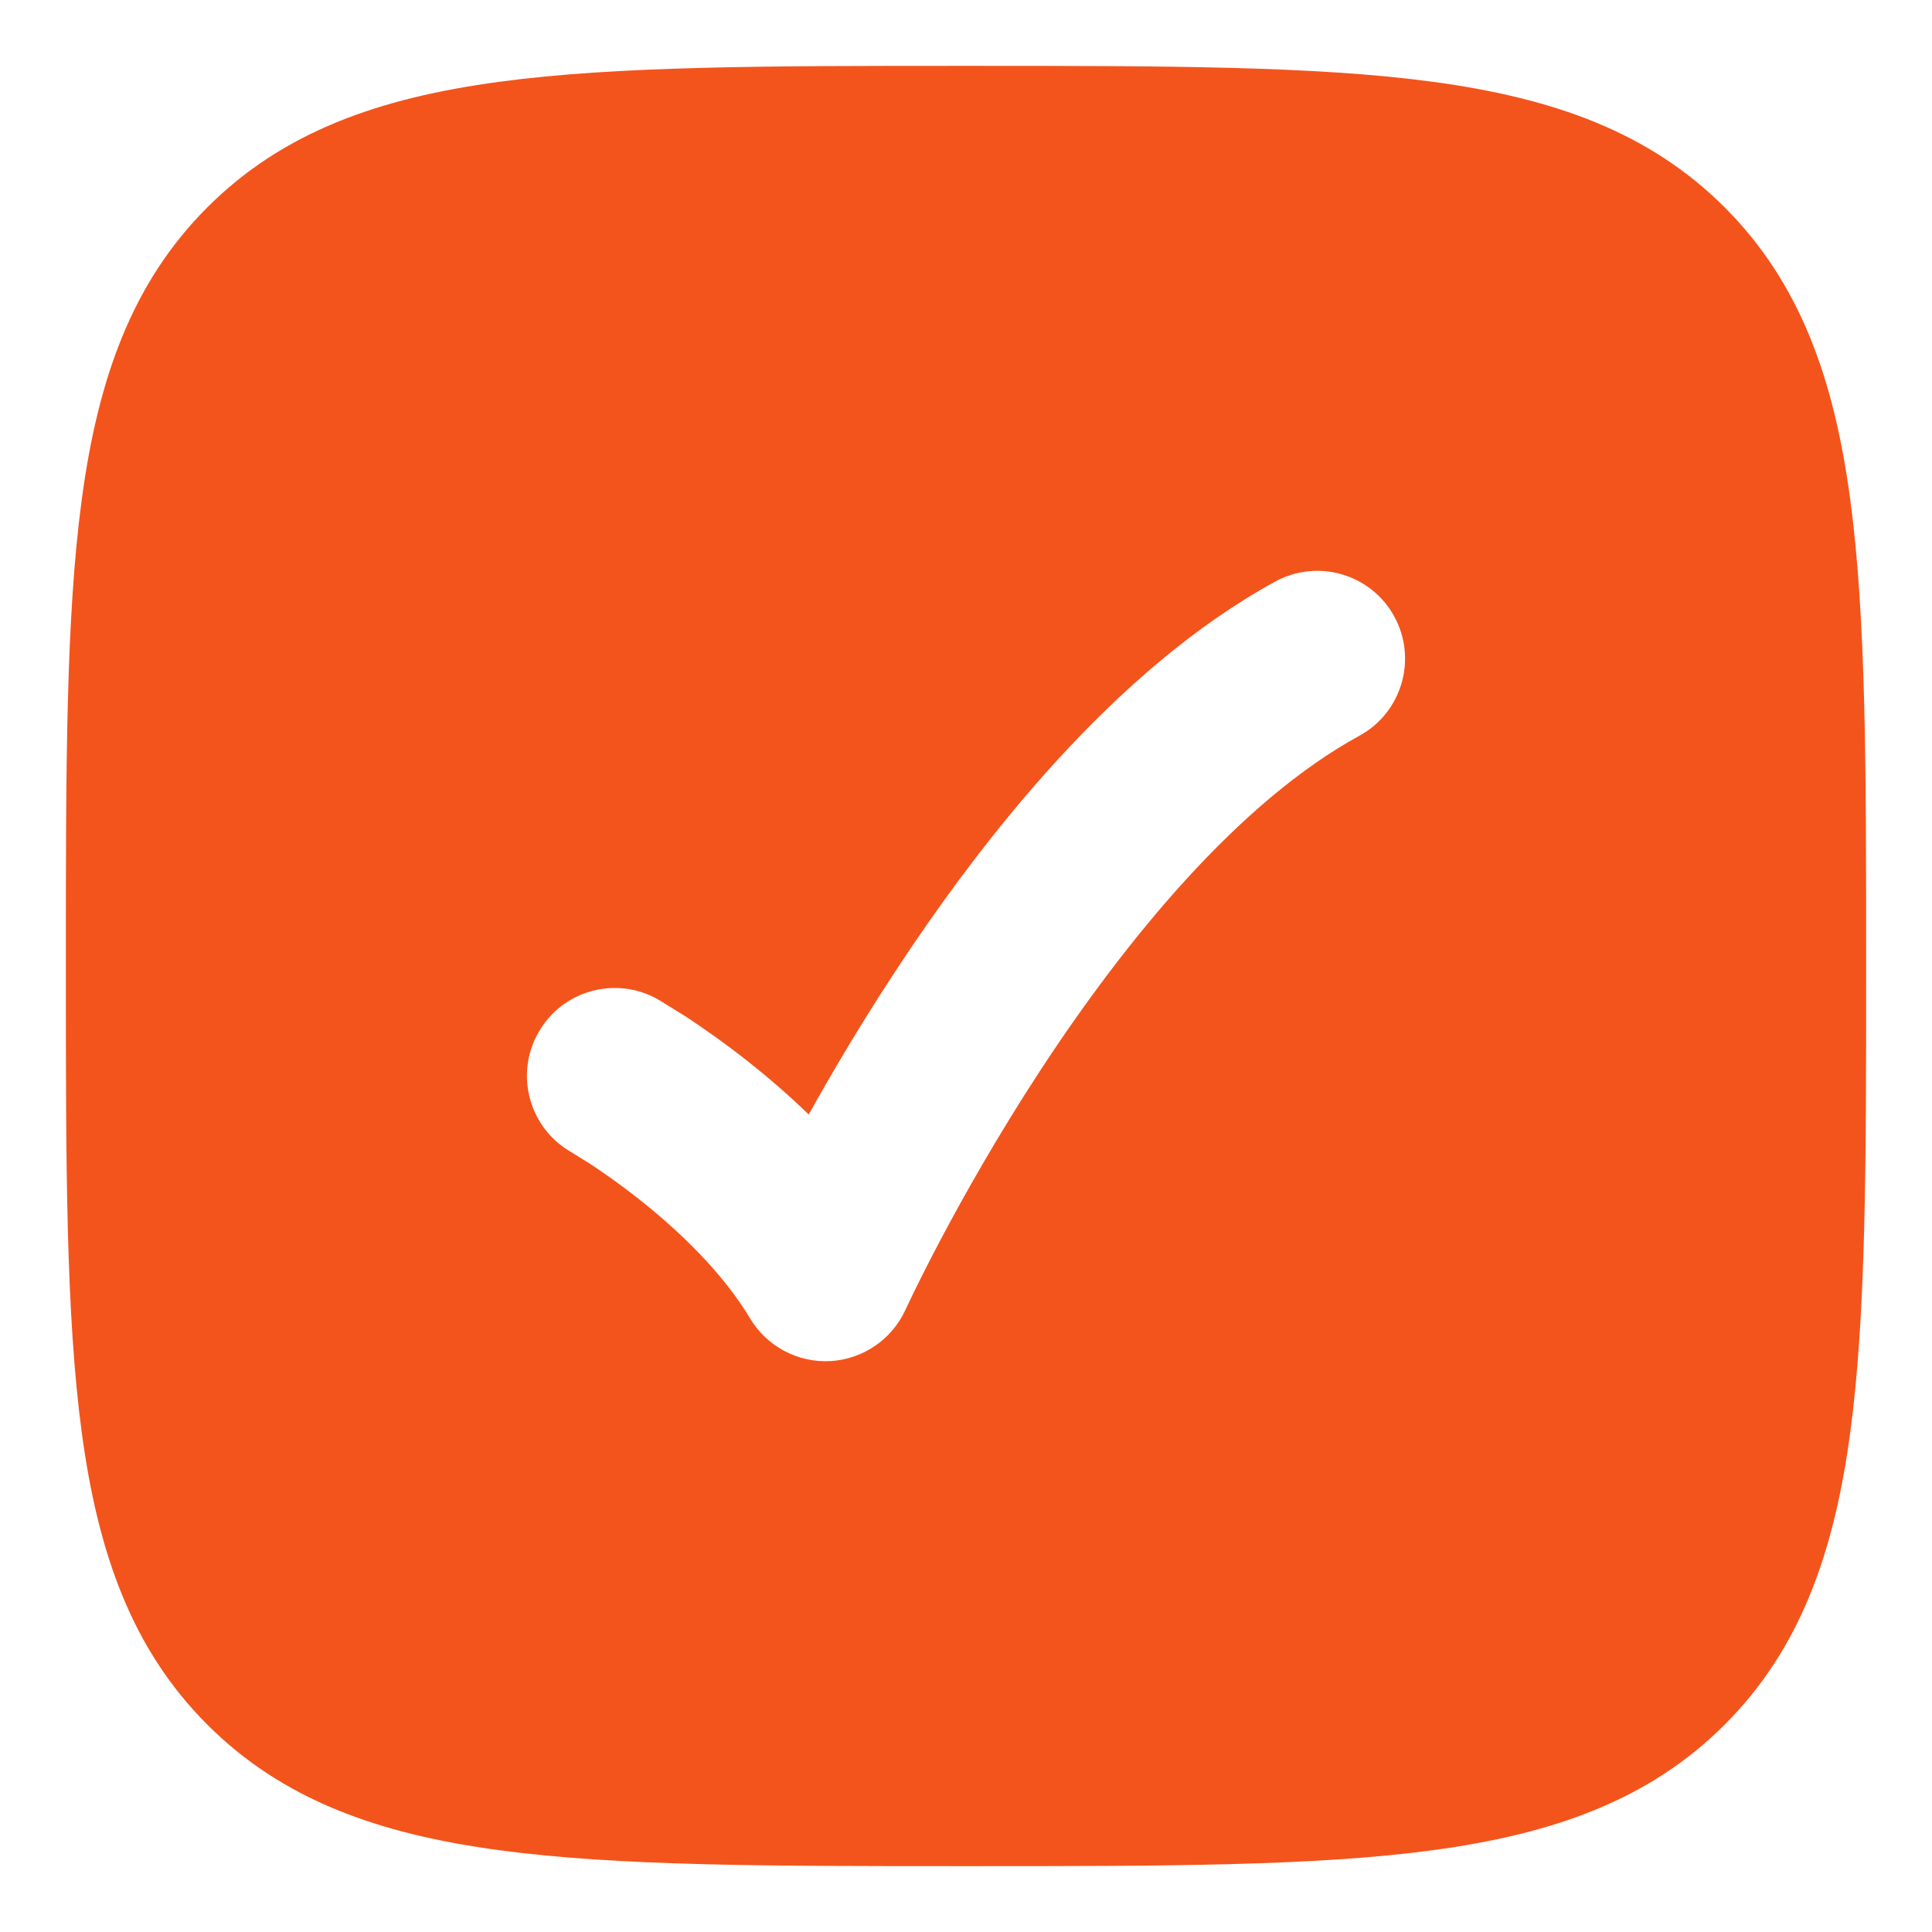
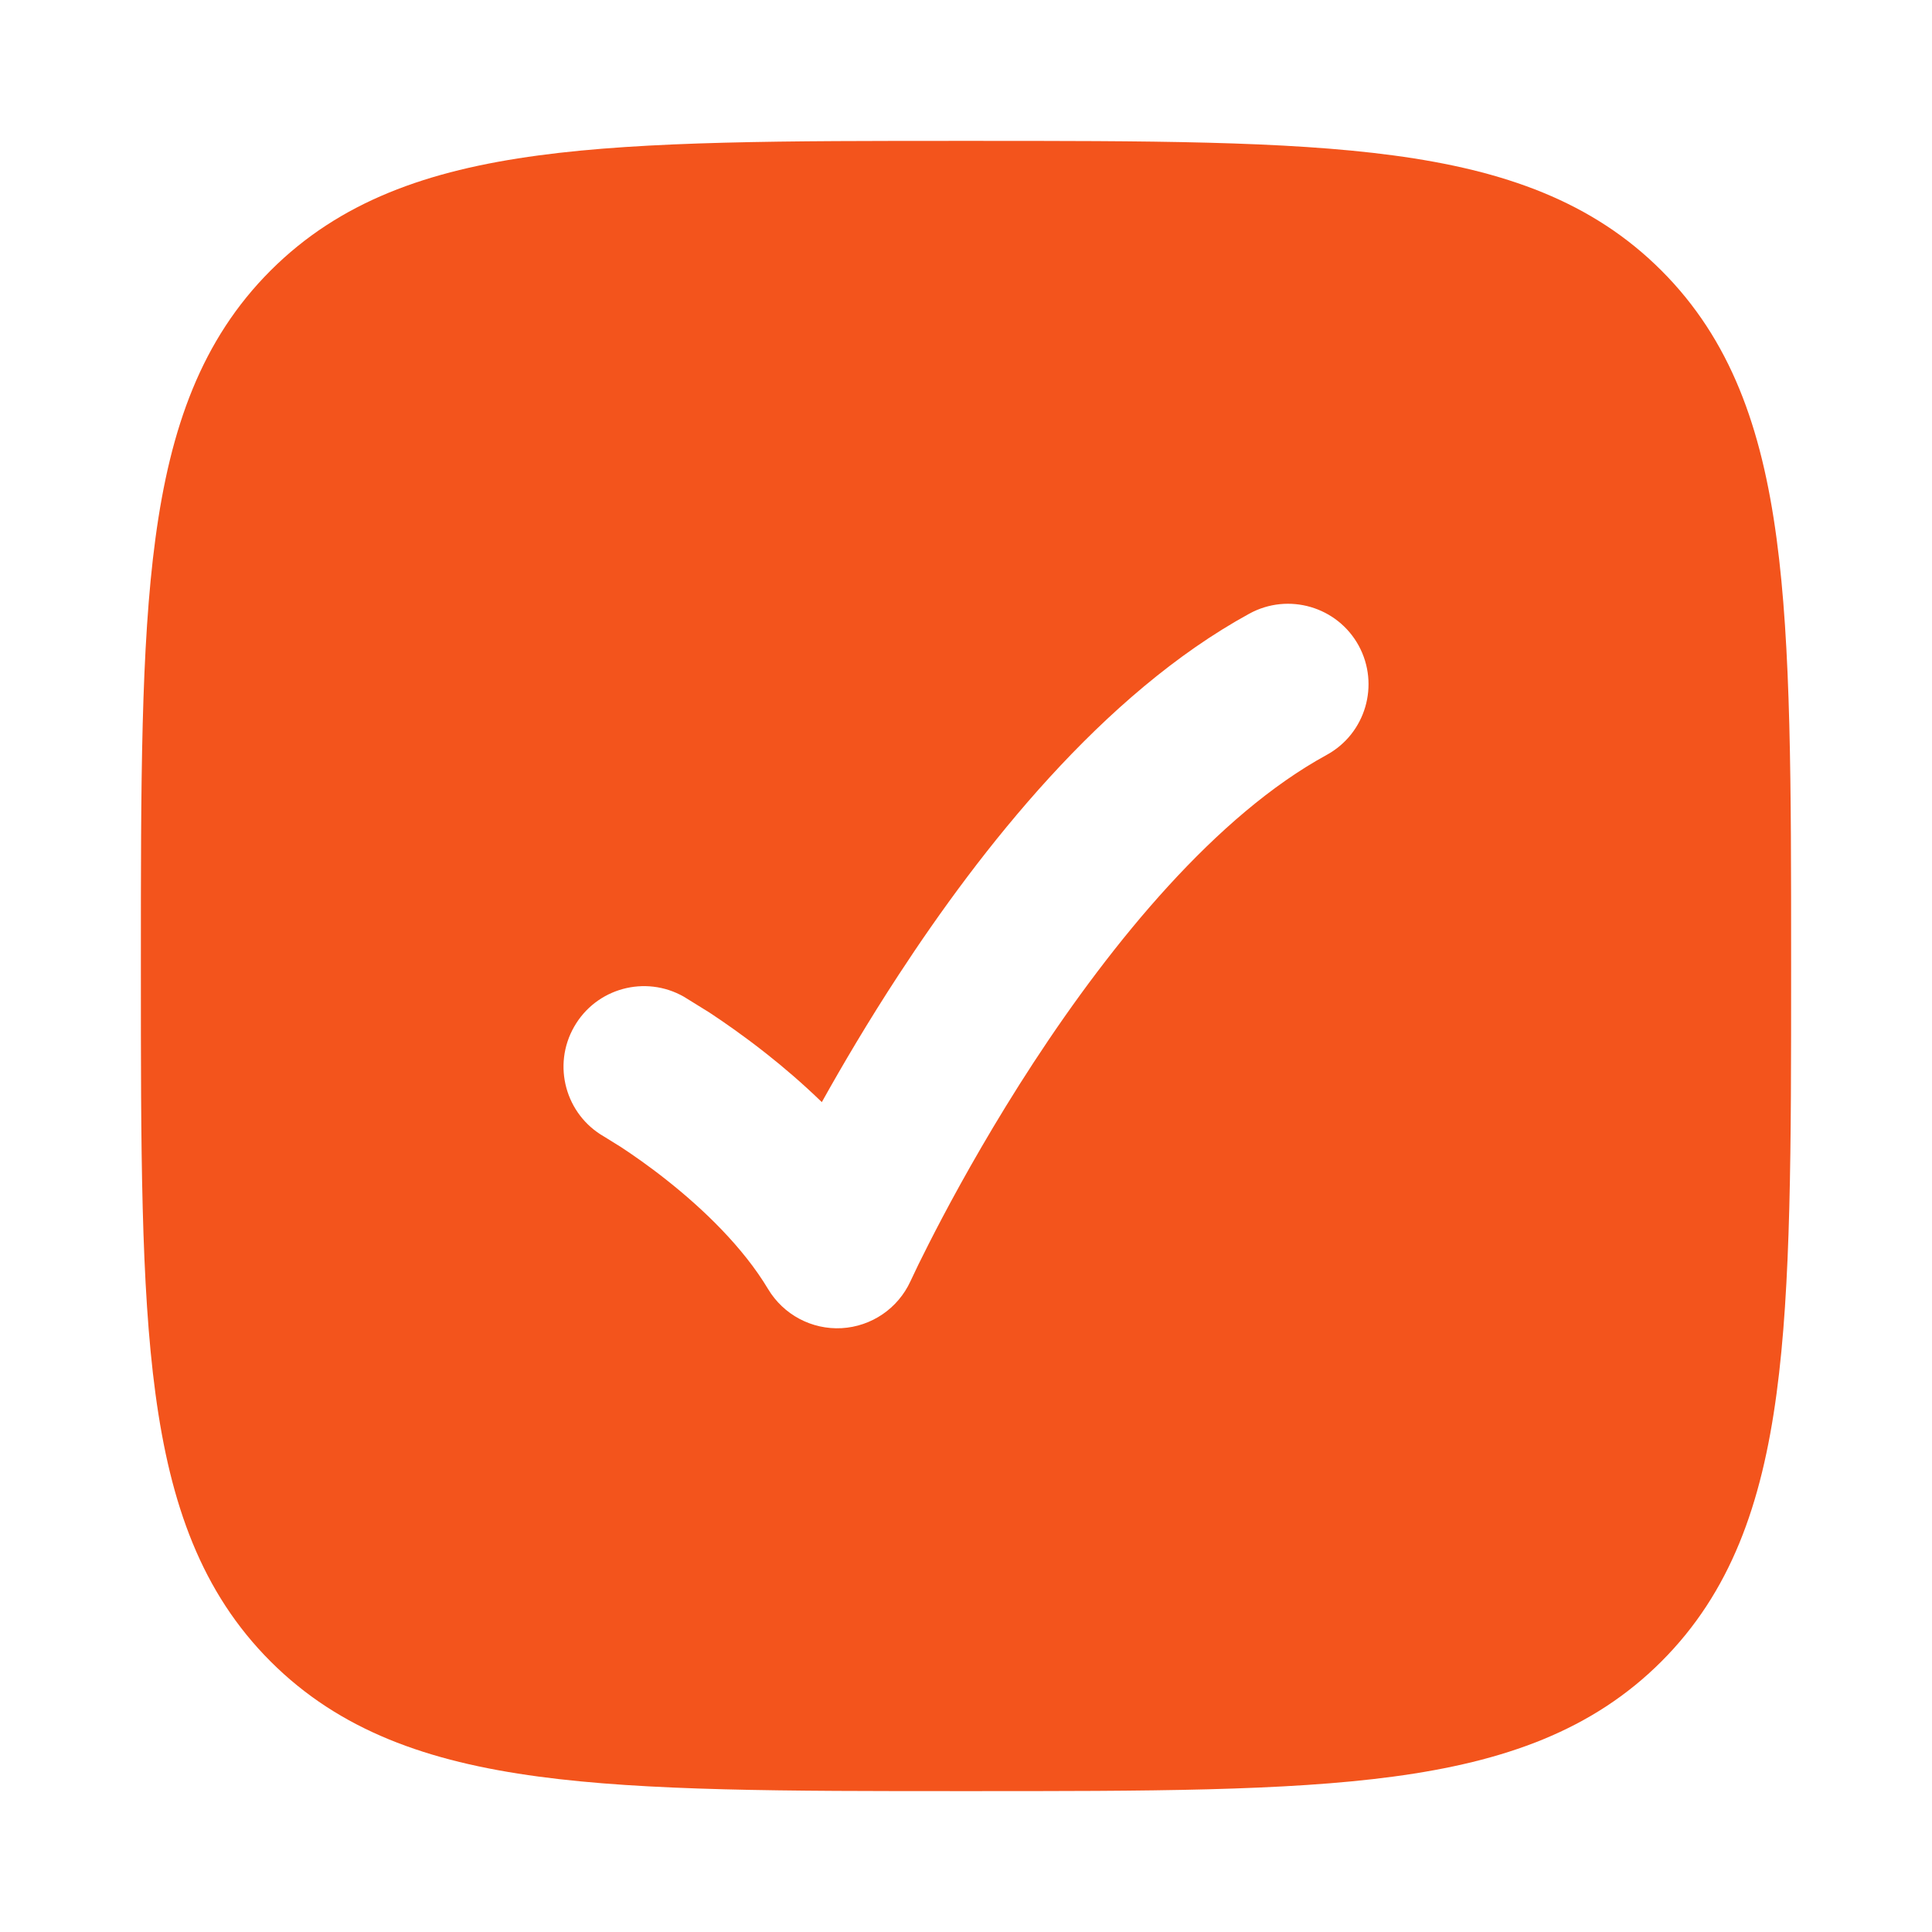
- <svg xmlns="http://www.w3.org/2000/svg" width="22" height="22" viewBox="0 0 22 22" fill="none">
-   <path fill-rule="evenodd" clip-rule="evenodd" d="M11.057 0.75C13.248 0.75 14.969 0.75 16.312 0.931C17.689 1.116 18.781 1.503 19.639 2.361C20.497 3.219 20.884 4.311 21.069 5.688C21.25 7.031 21.25 8.752 21.25 10.943V11.057C21.25 13.248 21.25 14.969 21.069 16.312C20.884 17.689 20.497 18.781 19.639 19.639C18.781 20.497 17.689 20.884 16.312 21.069C14.969 21.25 13.248 21.25 11.057 21.25H10.943C8.752 21.25 7.031 21.25 5.688 21.069C4.311 20.884 3.219 20.497 2.361 19.639C1.503 18.781 1.116 17.689 0.931 16.312C0.75 14.969 0.75 13.248 0.75 11.057V10.943C0.75 8.752 0.75 7.031 0.931 5.688C1.116 4.311 1.503 3.219 2.361 2.361C3.219 1.503 4.311 1.116 5.688 0.931C7.031 0.75 8.752 0.75 10.943 0.75H11.057ZM15.877 7.02C16.142 7.505 15.964 8.113 15.48 8.378C14.109 9.127 12.821 10.697 11.837 12.203C11.358 12.937 10.973 13.621 10.709 14.12C10.577 14.37 10.476 14.572 10.408 14.71L10.31 14.916C10.155 15.254 9.826 15.478 9.455 15.499C9.084 15.519 8.733 15.332 8.542 15.014C8.231 14.494 7.738 14.02 7.28 13.658C7.058 13.482 6.858 13.344 6.715 13.25L6.504 13.119C6.025 12.845 5.858 12.234 6.132 11.755C6.405 11.275 7.016 11.108 7.496 11.382L7.811 11.577C7.993 11.697 8.243 11.87 8.52 12.089C8.733 12.257 8.97 12.459 9.209 12.691C9.466 12.23 9.787 11.685 10.163 11.11C11.18 9.553 12.692 7.623 14.52 6.623C15.005 6.358 15.613 6.536 15.877 7.02Z" fill="#F3541C" />
+ <svg xmlns="http://www.w3.org/2000/svg" width="24" height="24" viewBox="0 0 24 24" fill="none">
+   <path fill-rule="evenodd" clip-rule="evenodd" d="M12.057 1.75C14.248 1.75 15.969 1.75 17.312 1.931C18.689 2.116 19.781 2.503 20.639 3.361C21.497 4.219 21.884 5.311 22.069 6.688C22.25 8.031 22.25 9.752 22.25 11.943V12.057C22.25 14.248 22.25 15.969 22.069 17.312C21.884 18.689 21.497 19.781 20.639 20.639C19.781 21.497 18.689 21.884 17.312 22.069C15.969 22.25 14.248 22.25 12.057 22.25H11.943C9.752 22.25 8.031 22.25 6.688 22.069C5.311 21.884 4.219 21.497 3.361 20.639C2.503 19.781 2.116 18.689 1.931 17.312C1.75 15.969 1.75 14.248 1.75 12.057V11.943C1.75 9.752 1.75 8.031 1.931 6.688C2.116 5.311 2.503 4.219 3.361 3.361C4.219 2.503 5.311 2.116 6.688 1.931C8.031 1.75 9.752 1.75 11.943 1.75H12.057ZM16.878 8.02C17.142 8.505 16.965 9.113 16.48 9.378C15.109 10.127 13.821 11.697 12.837 13.203C12.358 13.937 11.973 14.621 11.709 15.12C11.577 15.37 11.476 15.572 11.408 15.71L11.31 15.916C11.155 16.254 10.826 16.478 10.455 16.499C10.084 16.519 9.733 16.332 9.542 16.014C9.231 15.494 8.738 15.02 8.28 14.658C8.058 14.482 7.858 14.344 7.715 14.25L7.504 14.119C7.025 13.845 6.858 13.234 7.132 12.755C7.405 12.275 8.016 12.108 8.496 12.382L8.811 12.577C8.993 12.697 9.243 12.87 9.52 13.089C9.733 13.257 9.97 13.459 10.209 13.691C10.466 13.23 10.787 12.685 11.163 12.11C12.18 10.553 13.692 8.623 15.52 7.623C16.005 7.358 16.613 7.536 16.878 8.02Z" fill="#F3541C" />
</svg>
